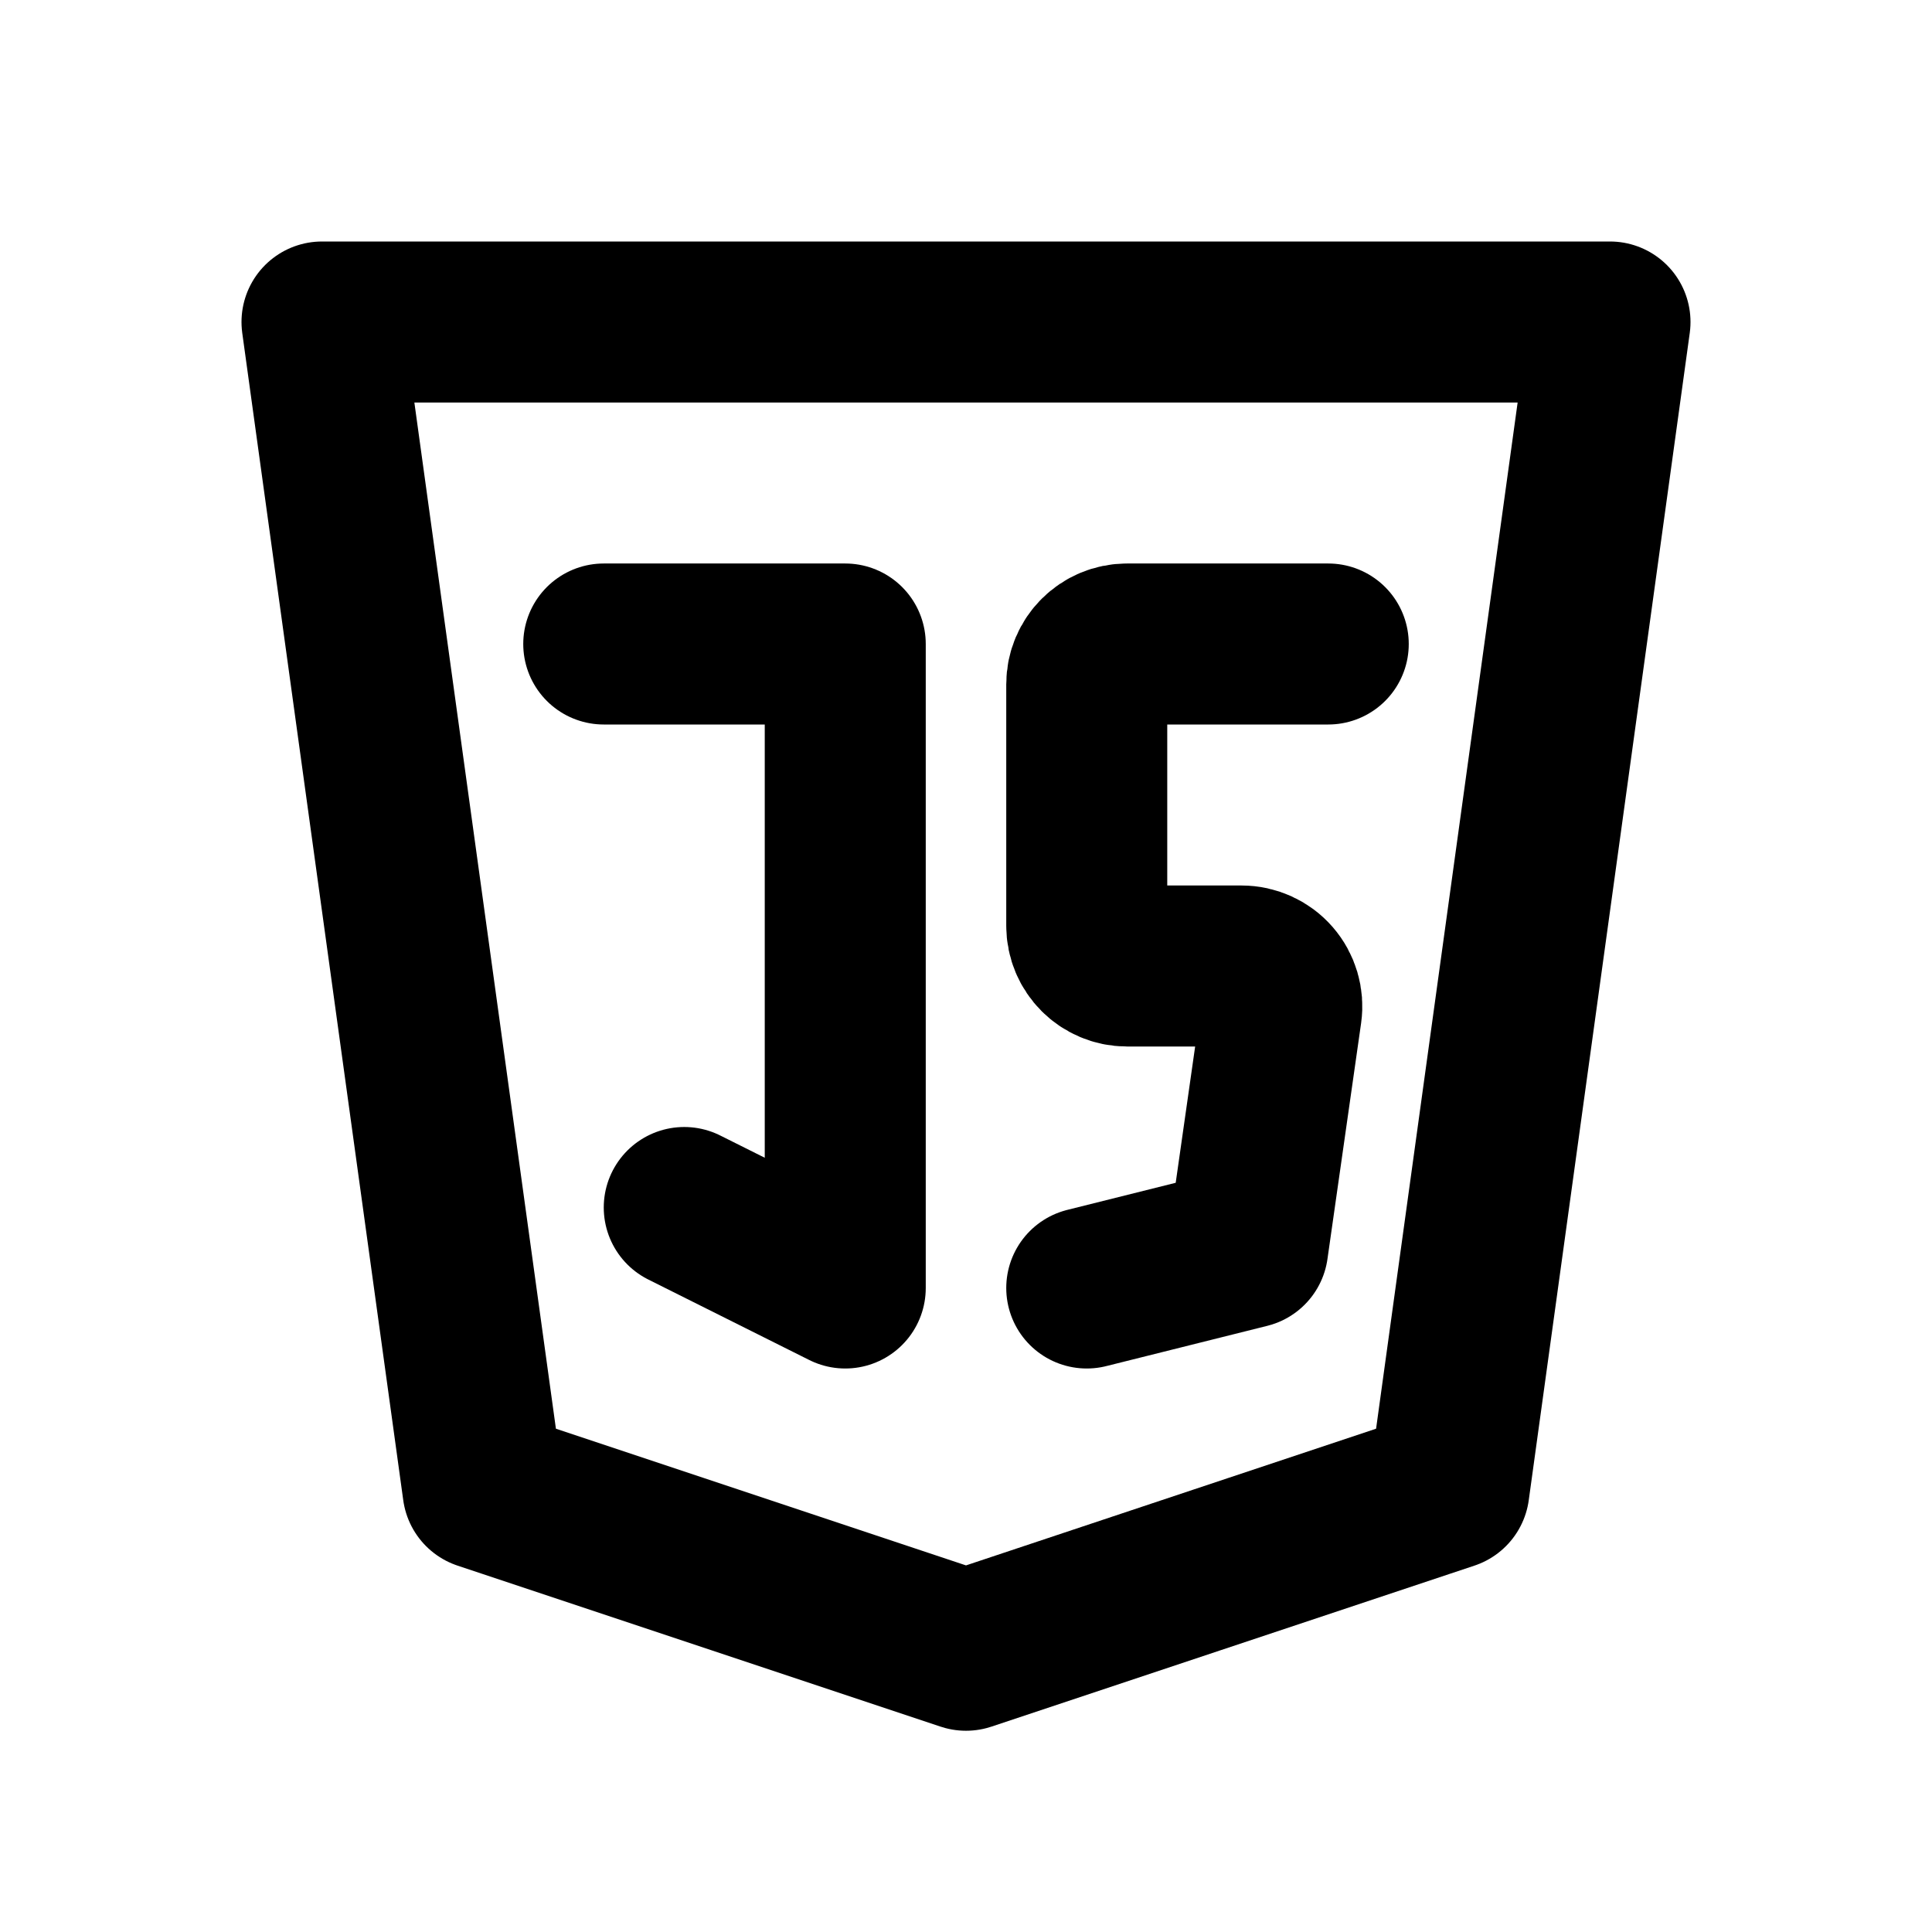
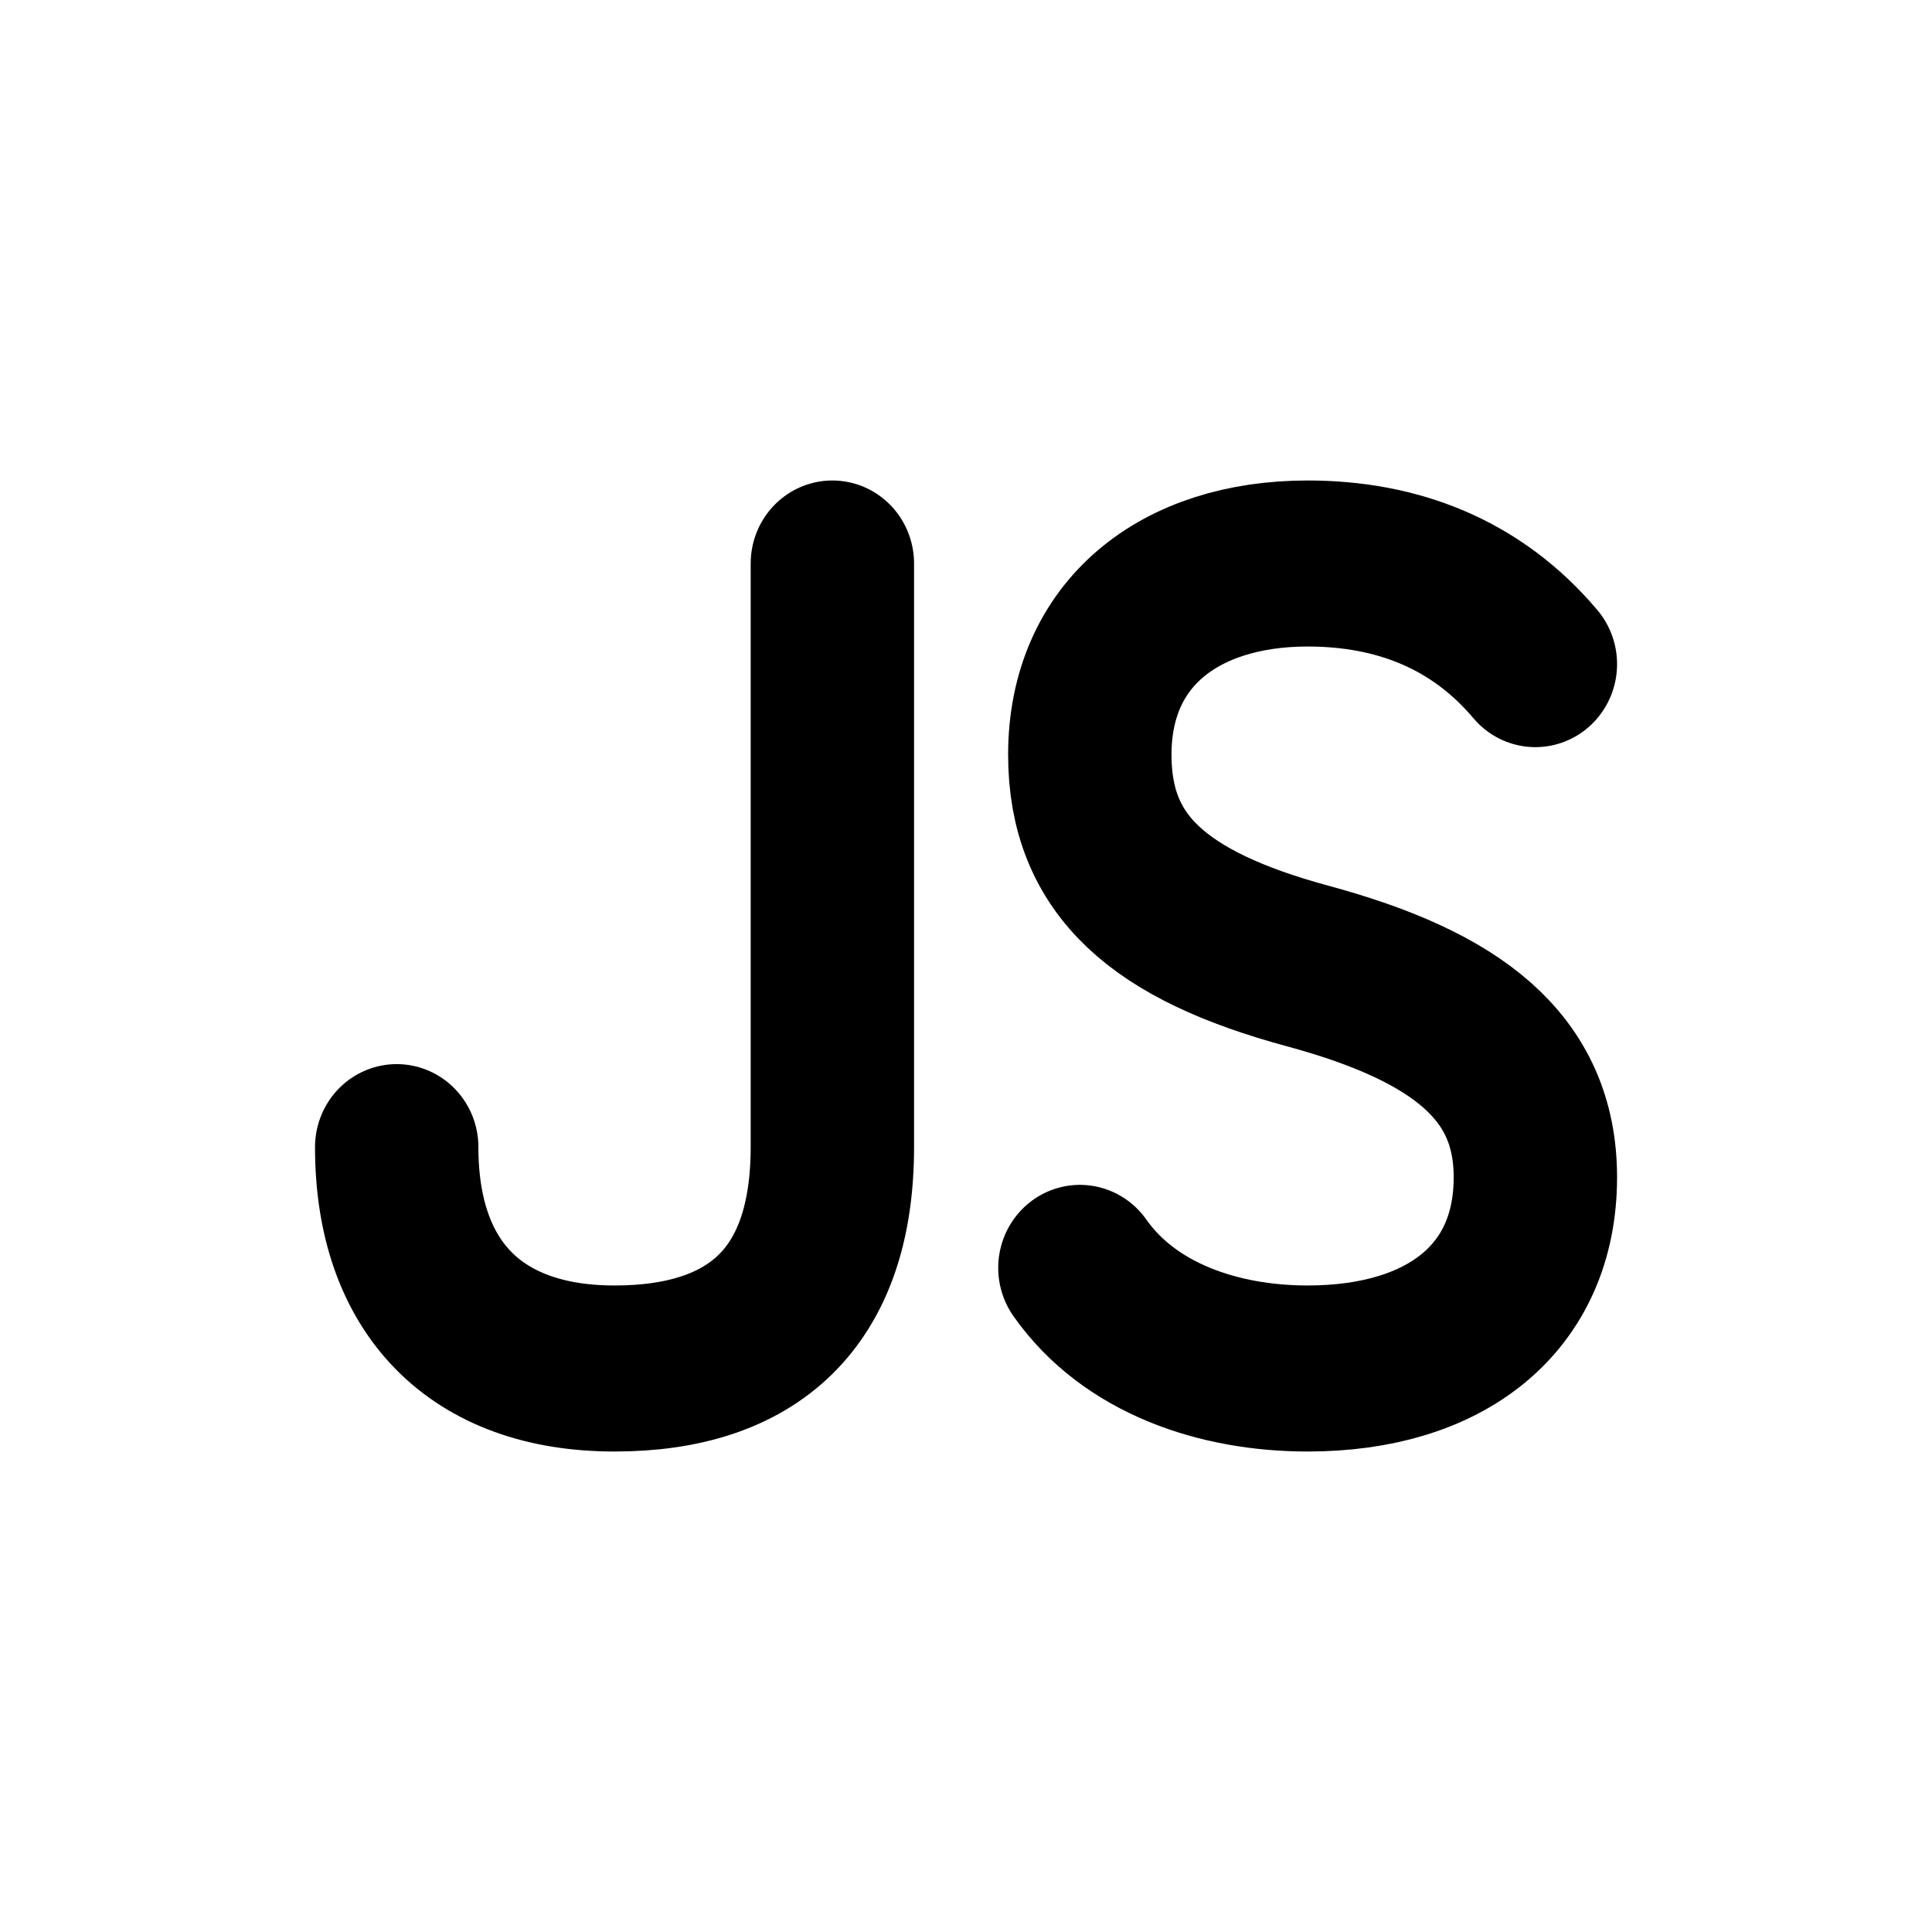
- <svg xmlns="http://www.w3.org/2000/svg" width="24" height="24" viewBox="0 0 24 24" fill="none" stroke="currentColor" stroke-width="2" stroke-linecap="round" stroke-linejoin="round" class="icon icon-tabler icons-tabler-outline icon-tabler-brand-javascript">
-   <path stroke="none" d="M0 0h24v24H0z" fill="none" />
-   <path d="M20 4l-2 14.5l-6 2l-6 -2l-2 -14.5l16 0" />
-   <path d="M7.5 8h3v8l-2 -1" />
-   <path d="M16.5 8h-2.5a.5 .5 0 0 0 -.5 .5v3a.5 .5 0 0 0 .5 .5h1.423a.5 .5 0 0 1 .495 .57l-.418 2.93l-2 .5" />
+ <svg xmlns="http://www.w3.org/2000/svg" width="24" height="24" viewBox="0 0 24 24">
+   <g transform="translate(4.928 7) scale(1.230 1.25)" fill="none" stroke="currentColor" stroke-width="1.65" stroke-linecap="round" stroke-linejoin="round">
+     <path d="M4.4 0v5.8C4.4 7.3 3.6 8 2.2 8S0 7.2 0 5.8" />
+     <path transform="translate(6.9)" d="M4.6 1C4 0.3 3.2 0 2.3 0 1 0 0.1 0.7 0.1 1.9c0 1.1 0.7 1.7 2.2 2.1s2.3 1 2.3 2.1C4.6 7.3 3.7 8 2.3 8 1.4 8 0.5 7.7 0 7" />
+   </g>
</svg>
